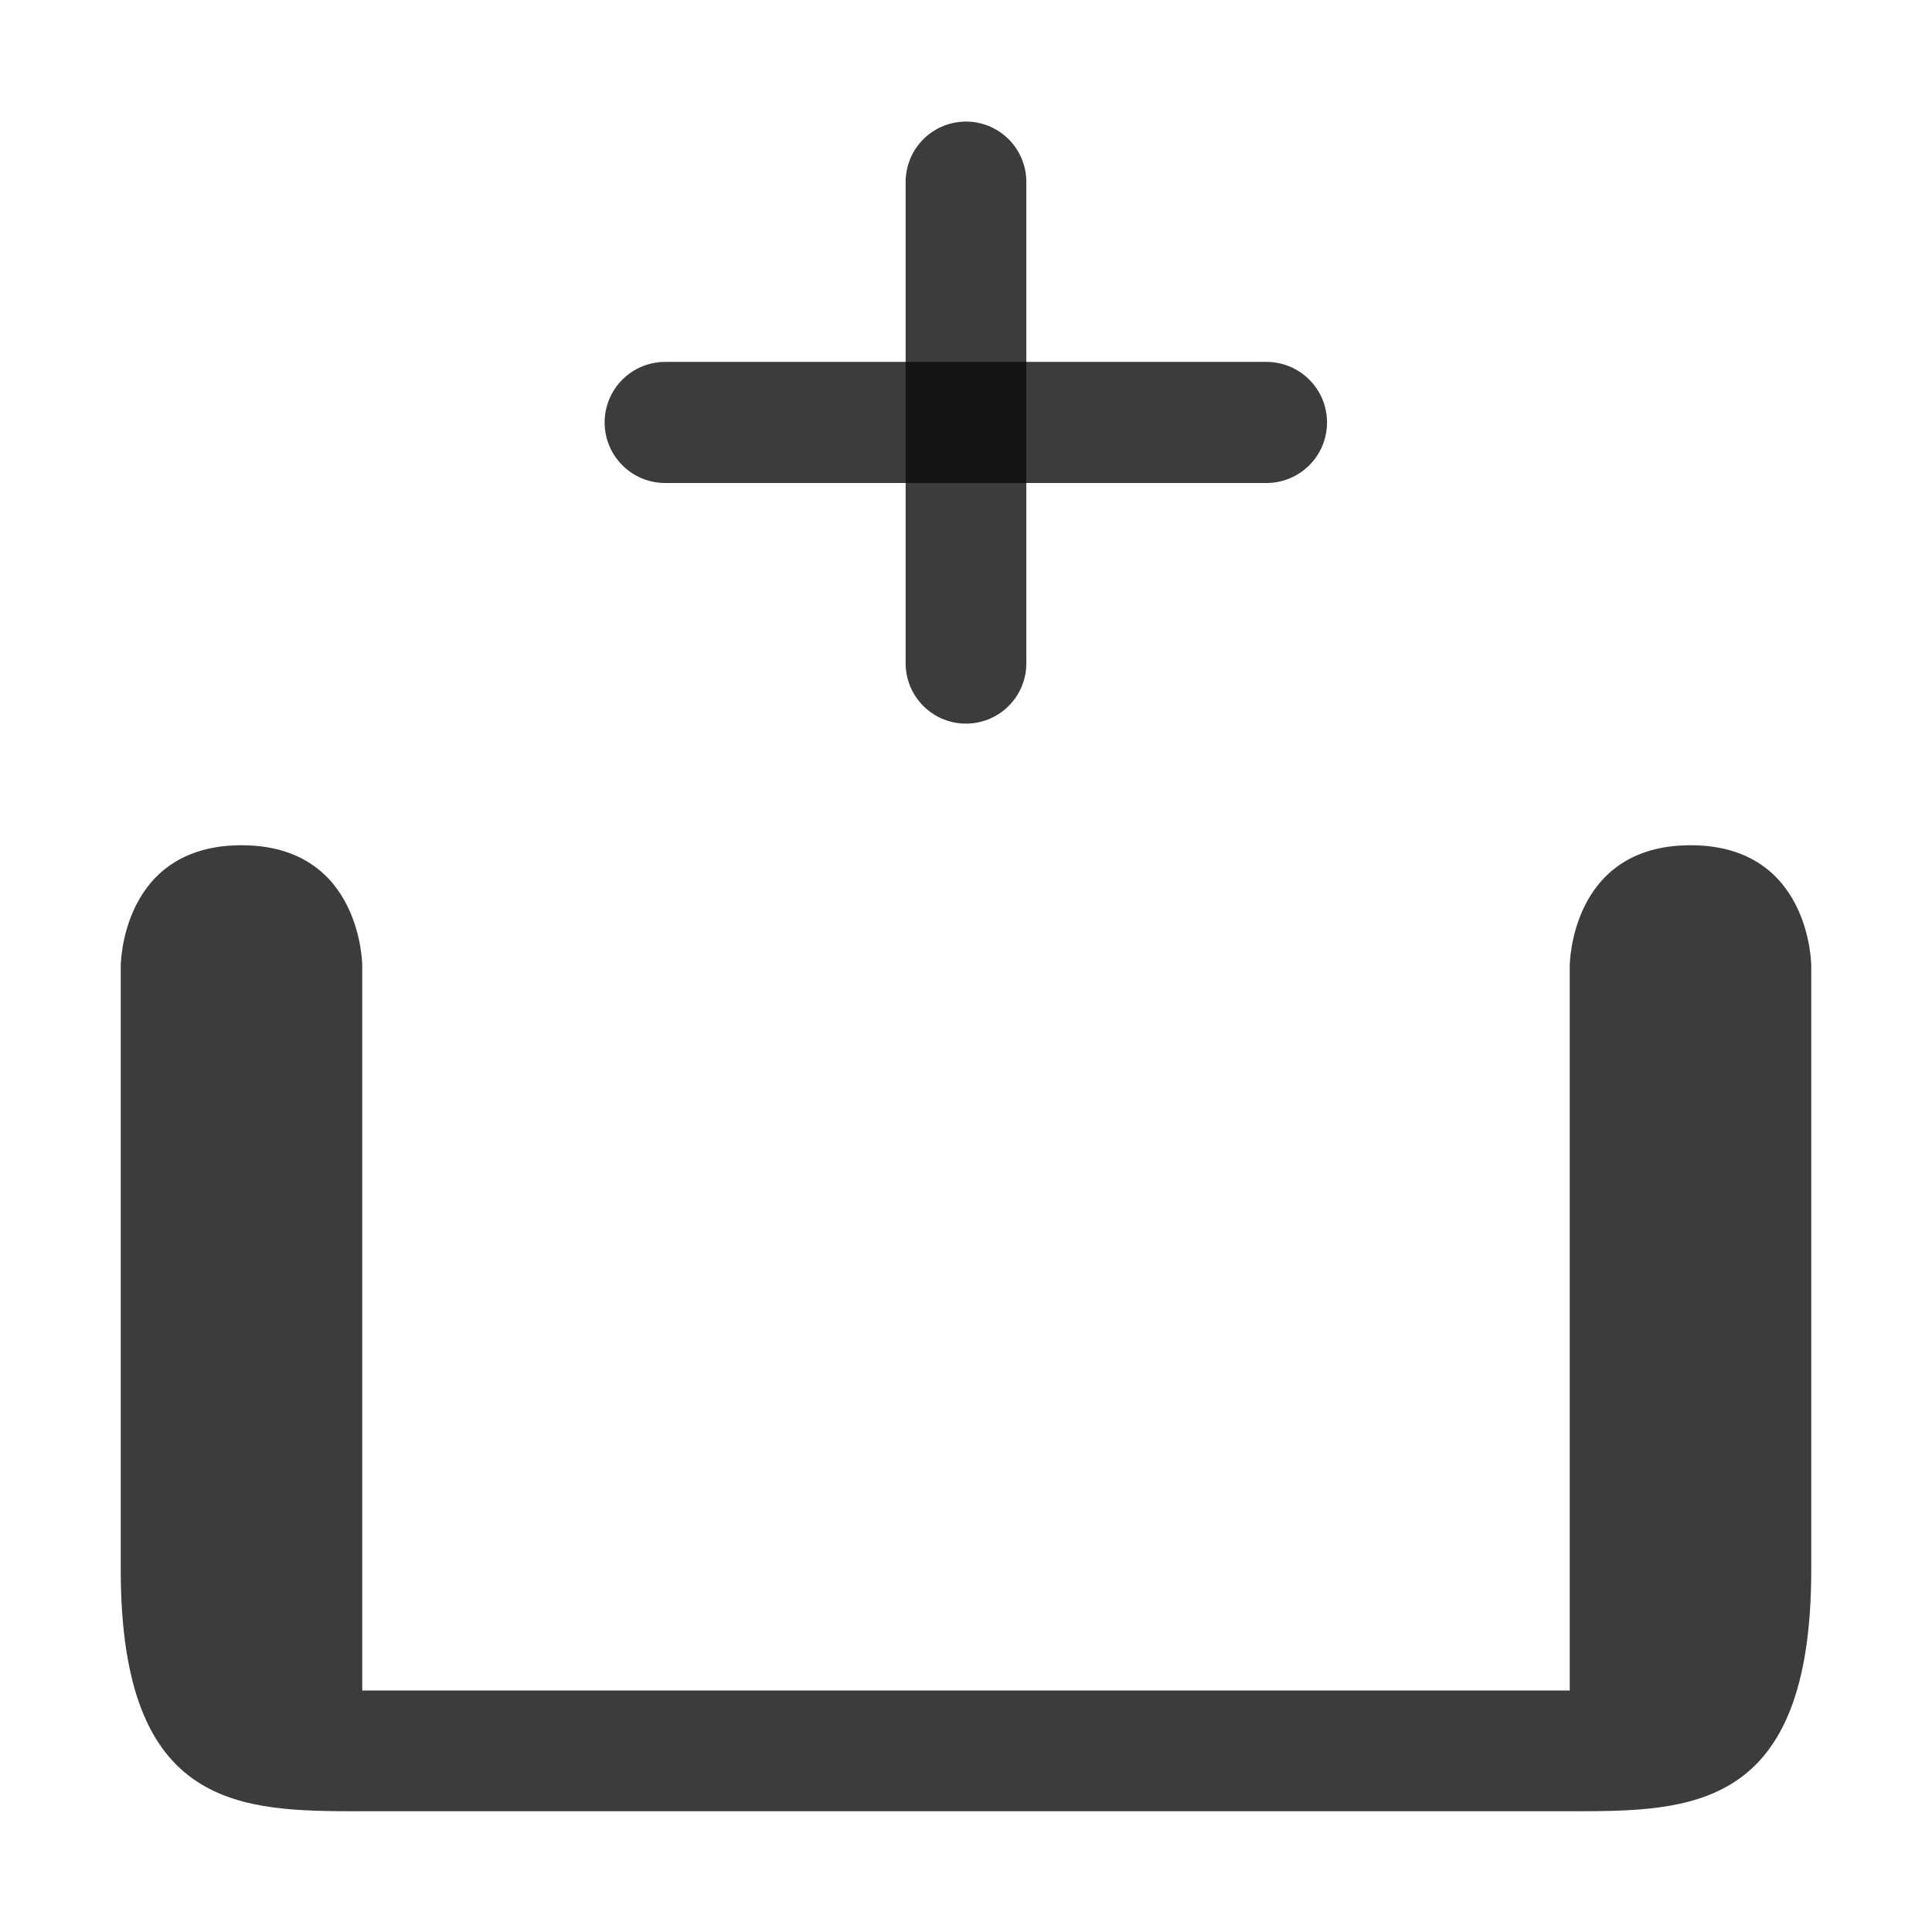
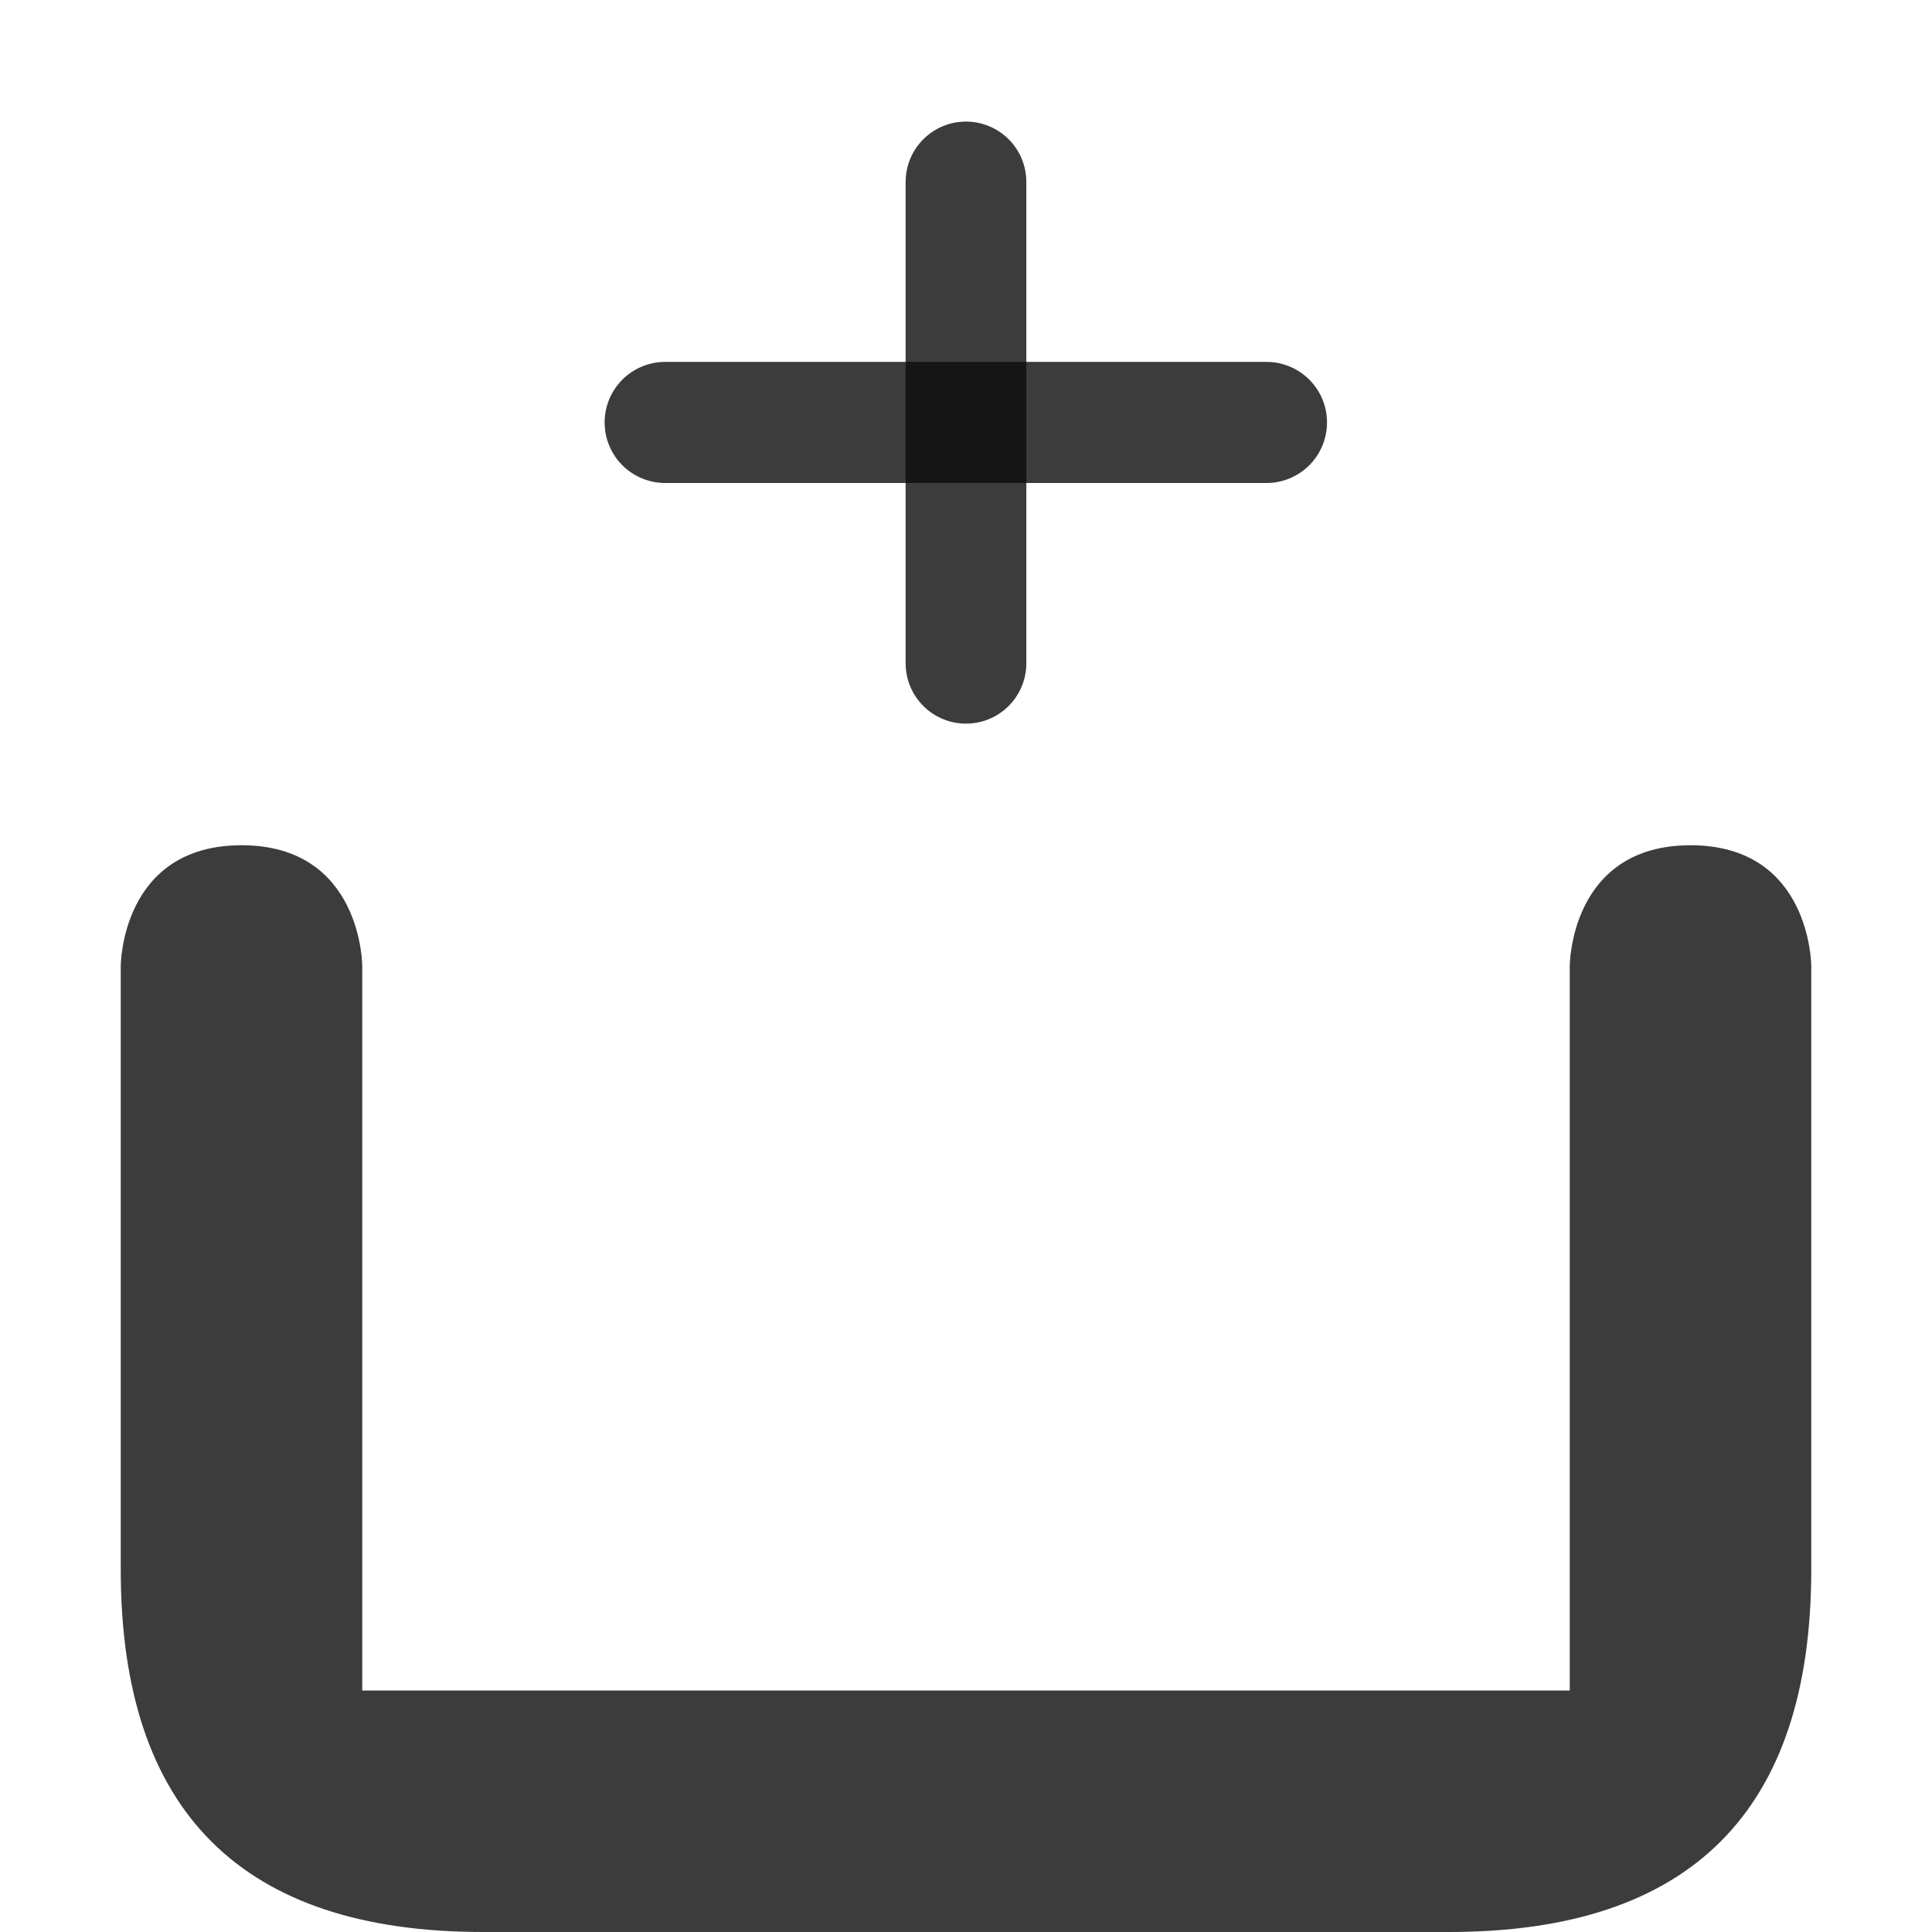
<svg xmlns="http://www.w3.org/2000/svg" width="96" height="96" viewBox="0 0 96 96" version="1.1" id="svg10">
  <defs id="defs14" />
-   <path style="fill:#0c0c0d;fill-opacity:0.8;stroke-width:6" d="m 6,48 v 30 c 0,12 6,12 12,12 h 60 c 6,0 12,0 12,-12 V 48 c 0,0 0,-6 -6,-6 -6,0 -6,6 -6,6 V 84 H 18 V 48 c 0,0 0,-6 -6,-6 -6,0 -6,6 -6,6 z" id="path10" />
+   <path style="fill:#0c0c0d;fill-opacity:0.8;stroke-width:6" d="m 6,48 v 30 c 0,12 6,18 18,18 H 72 C 84,96 90,90 90,78 V 48 c 0,0 0,-6 -6,-6 -6,0 -6,6 -6,6 V 84 H 18 V 48 c 0,0 0,-6 -6,-6 -6,0 -6,6 -6,6 z" id="path10" />
  <path style="fill:none;fill-rule:evenodd;stroke:#0c0c0d;stroke-width:5.998;stroke-linecap:round;stroke-linejoin:miter;stroke-miterlimit:4;stroke-dasharray:none;stroke-opacity:0.8" d="M 47.999,9.04 V 32.958" id="path890" />
  <path id="path1488" d="M 33.052,20.991 H 62.93" style="fill:none;fill-rule:evenodd;stroke:#0c0c0d;stroke-width:6.018;stroke-linecap:round;stroke-linejoin:miter;stroke-miterlimit:4;stroke-dasharray:none;stroke-opacity:0.8" />
</svg>
